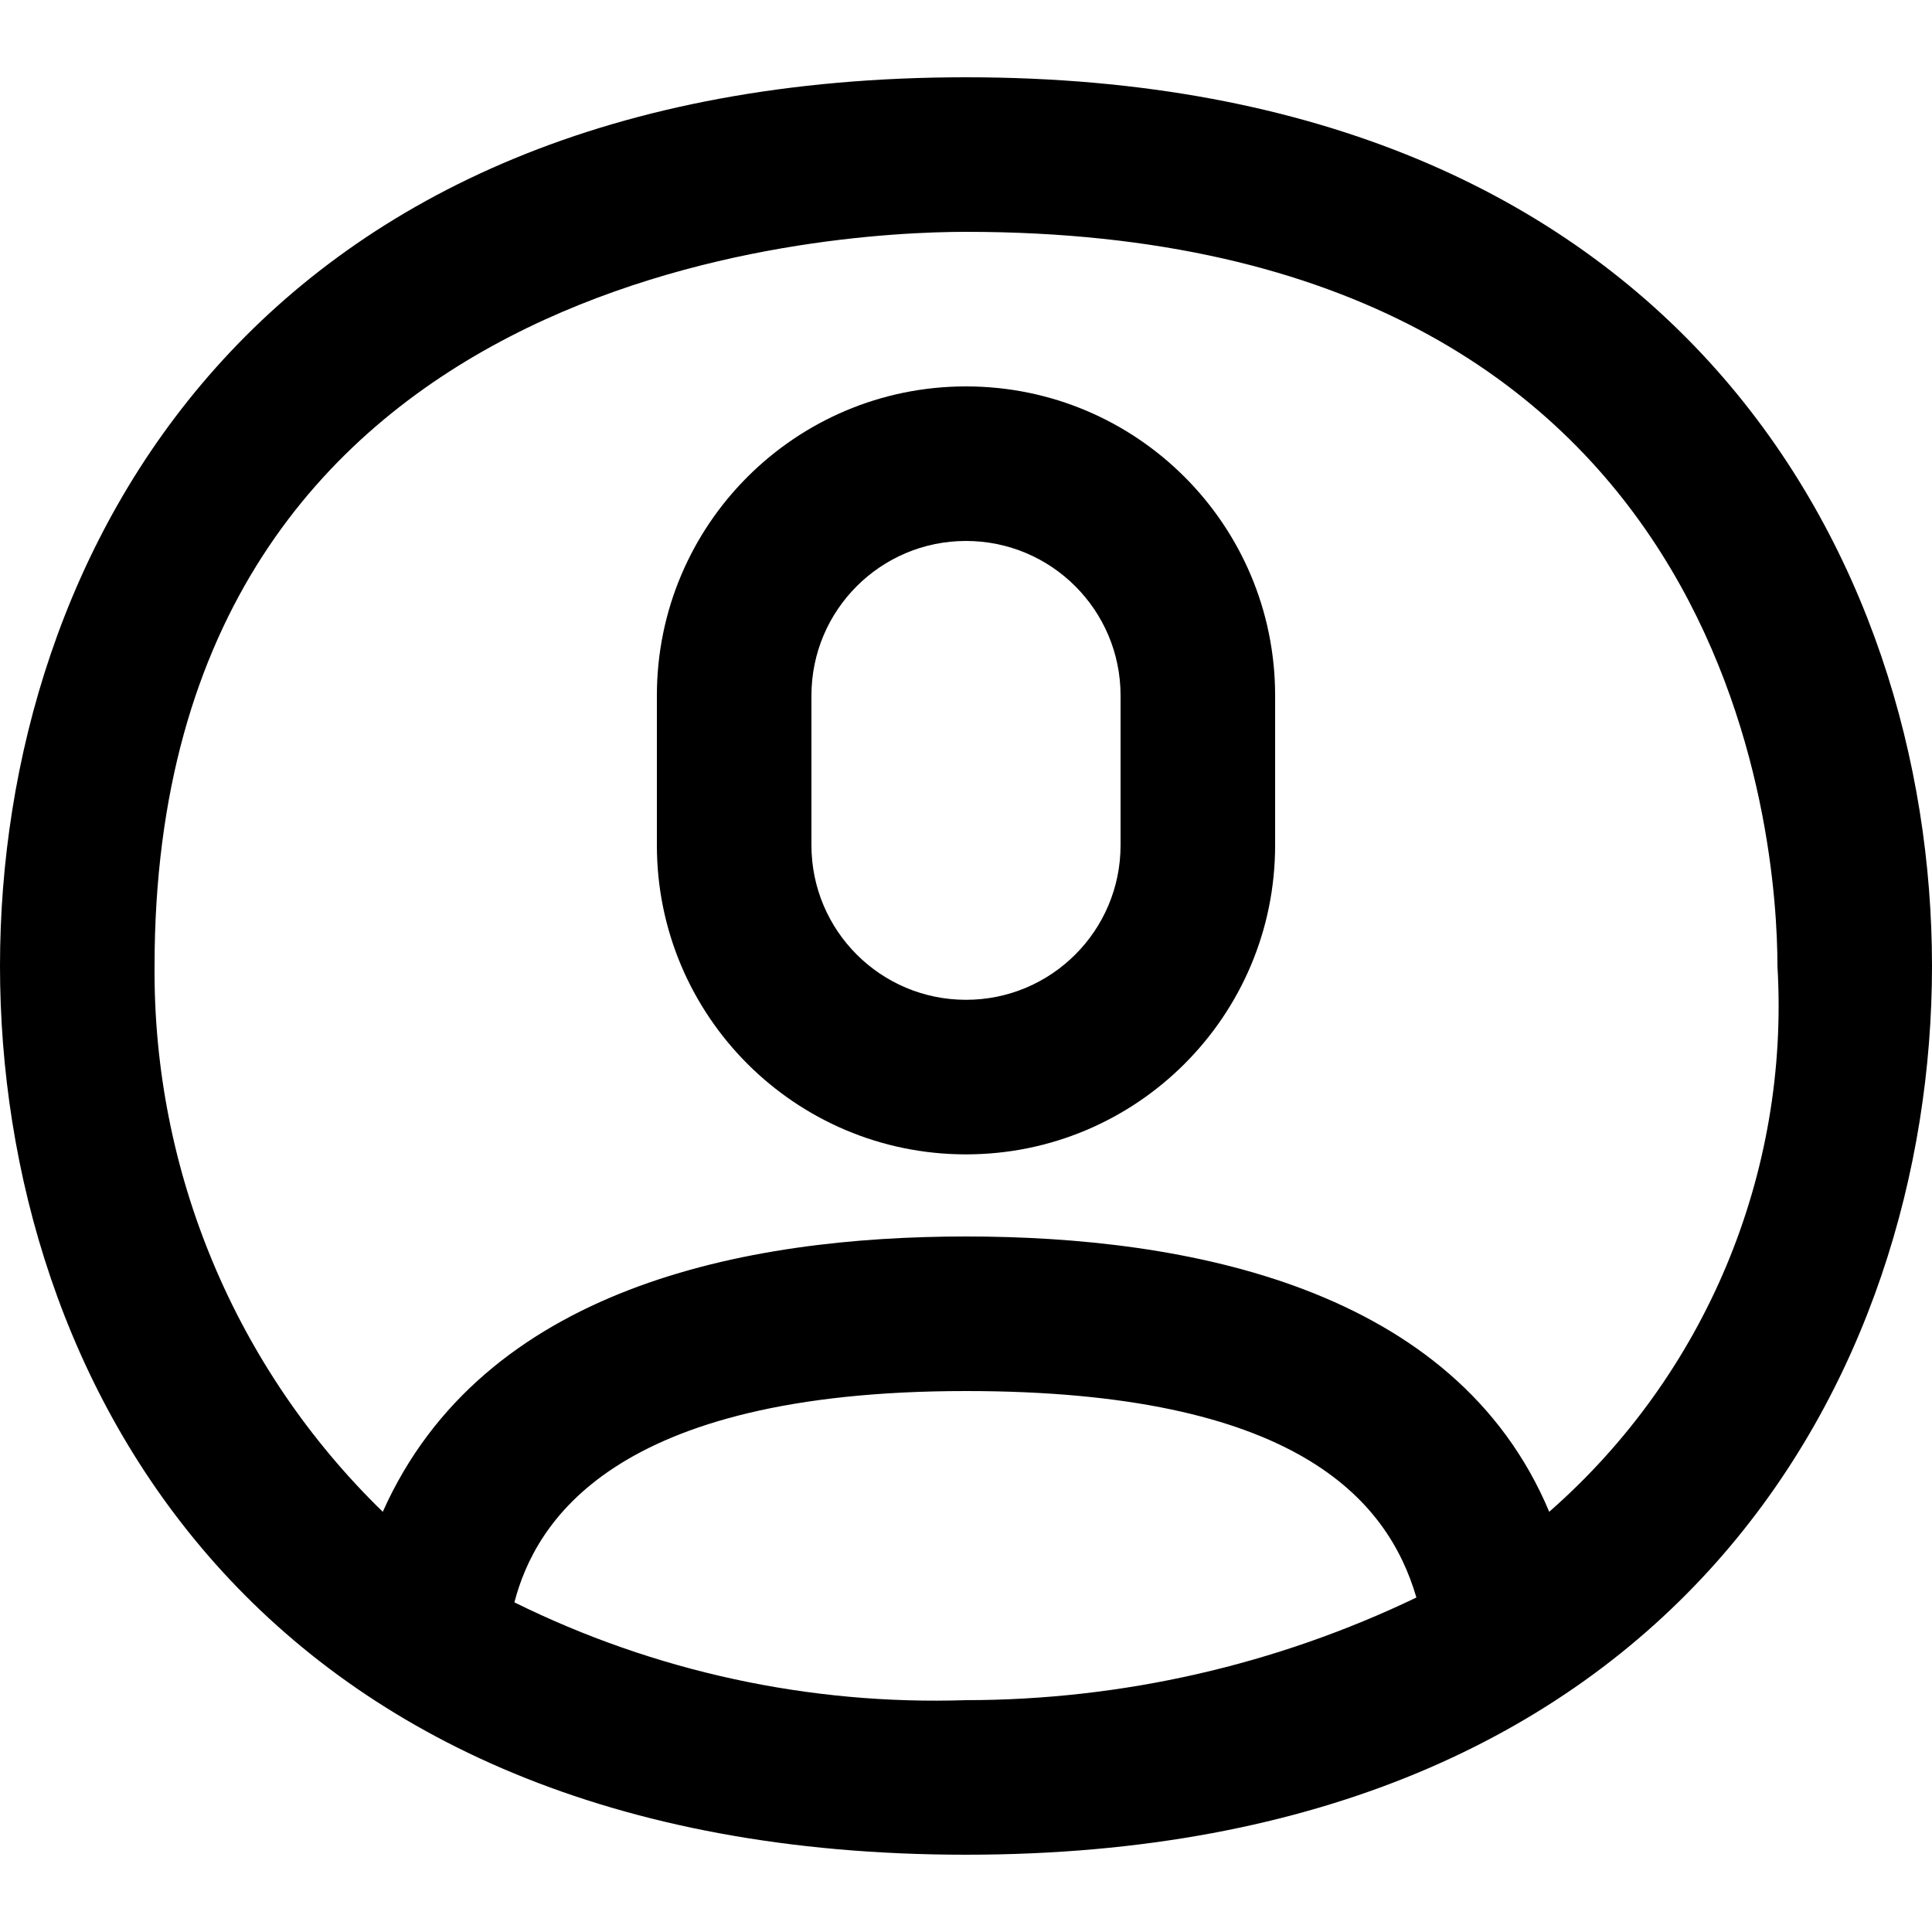
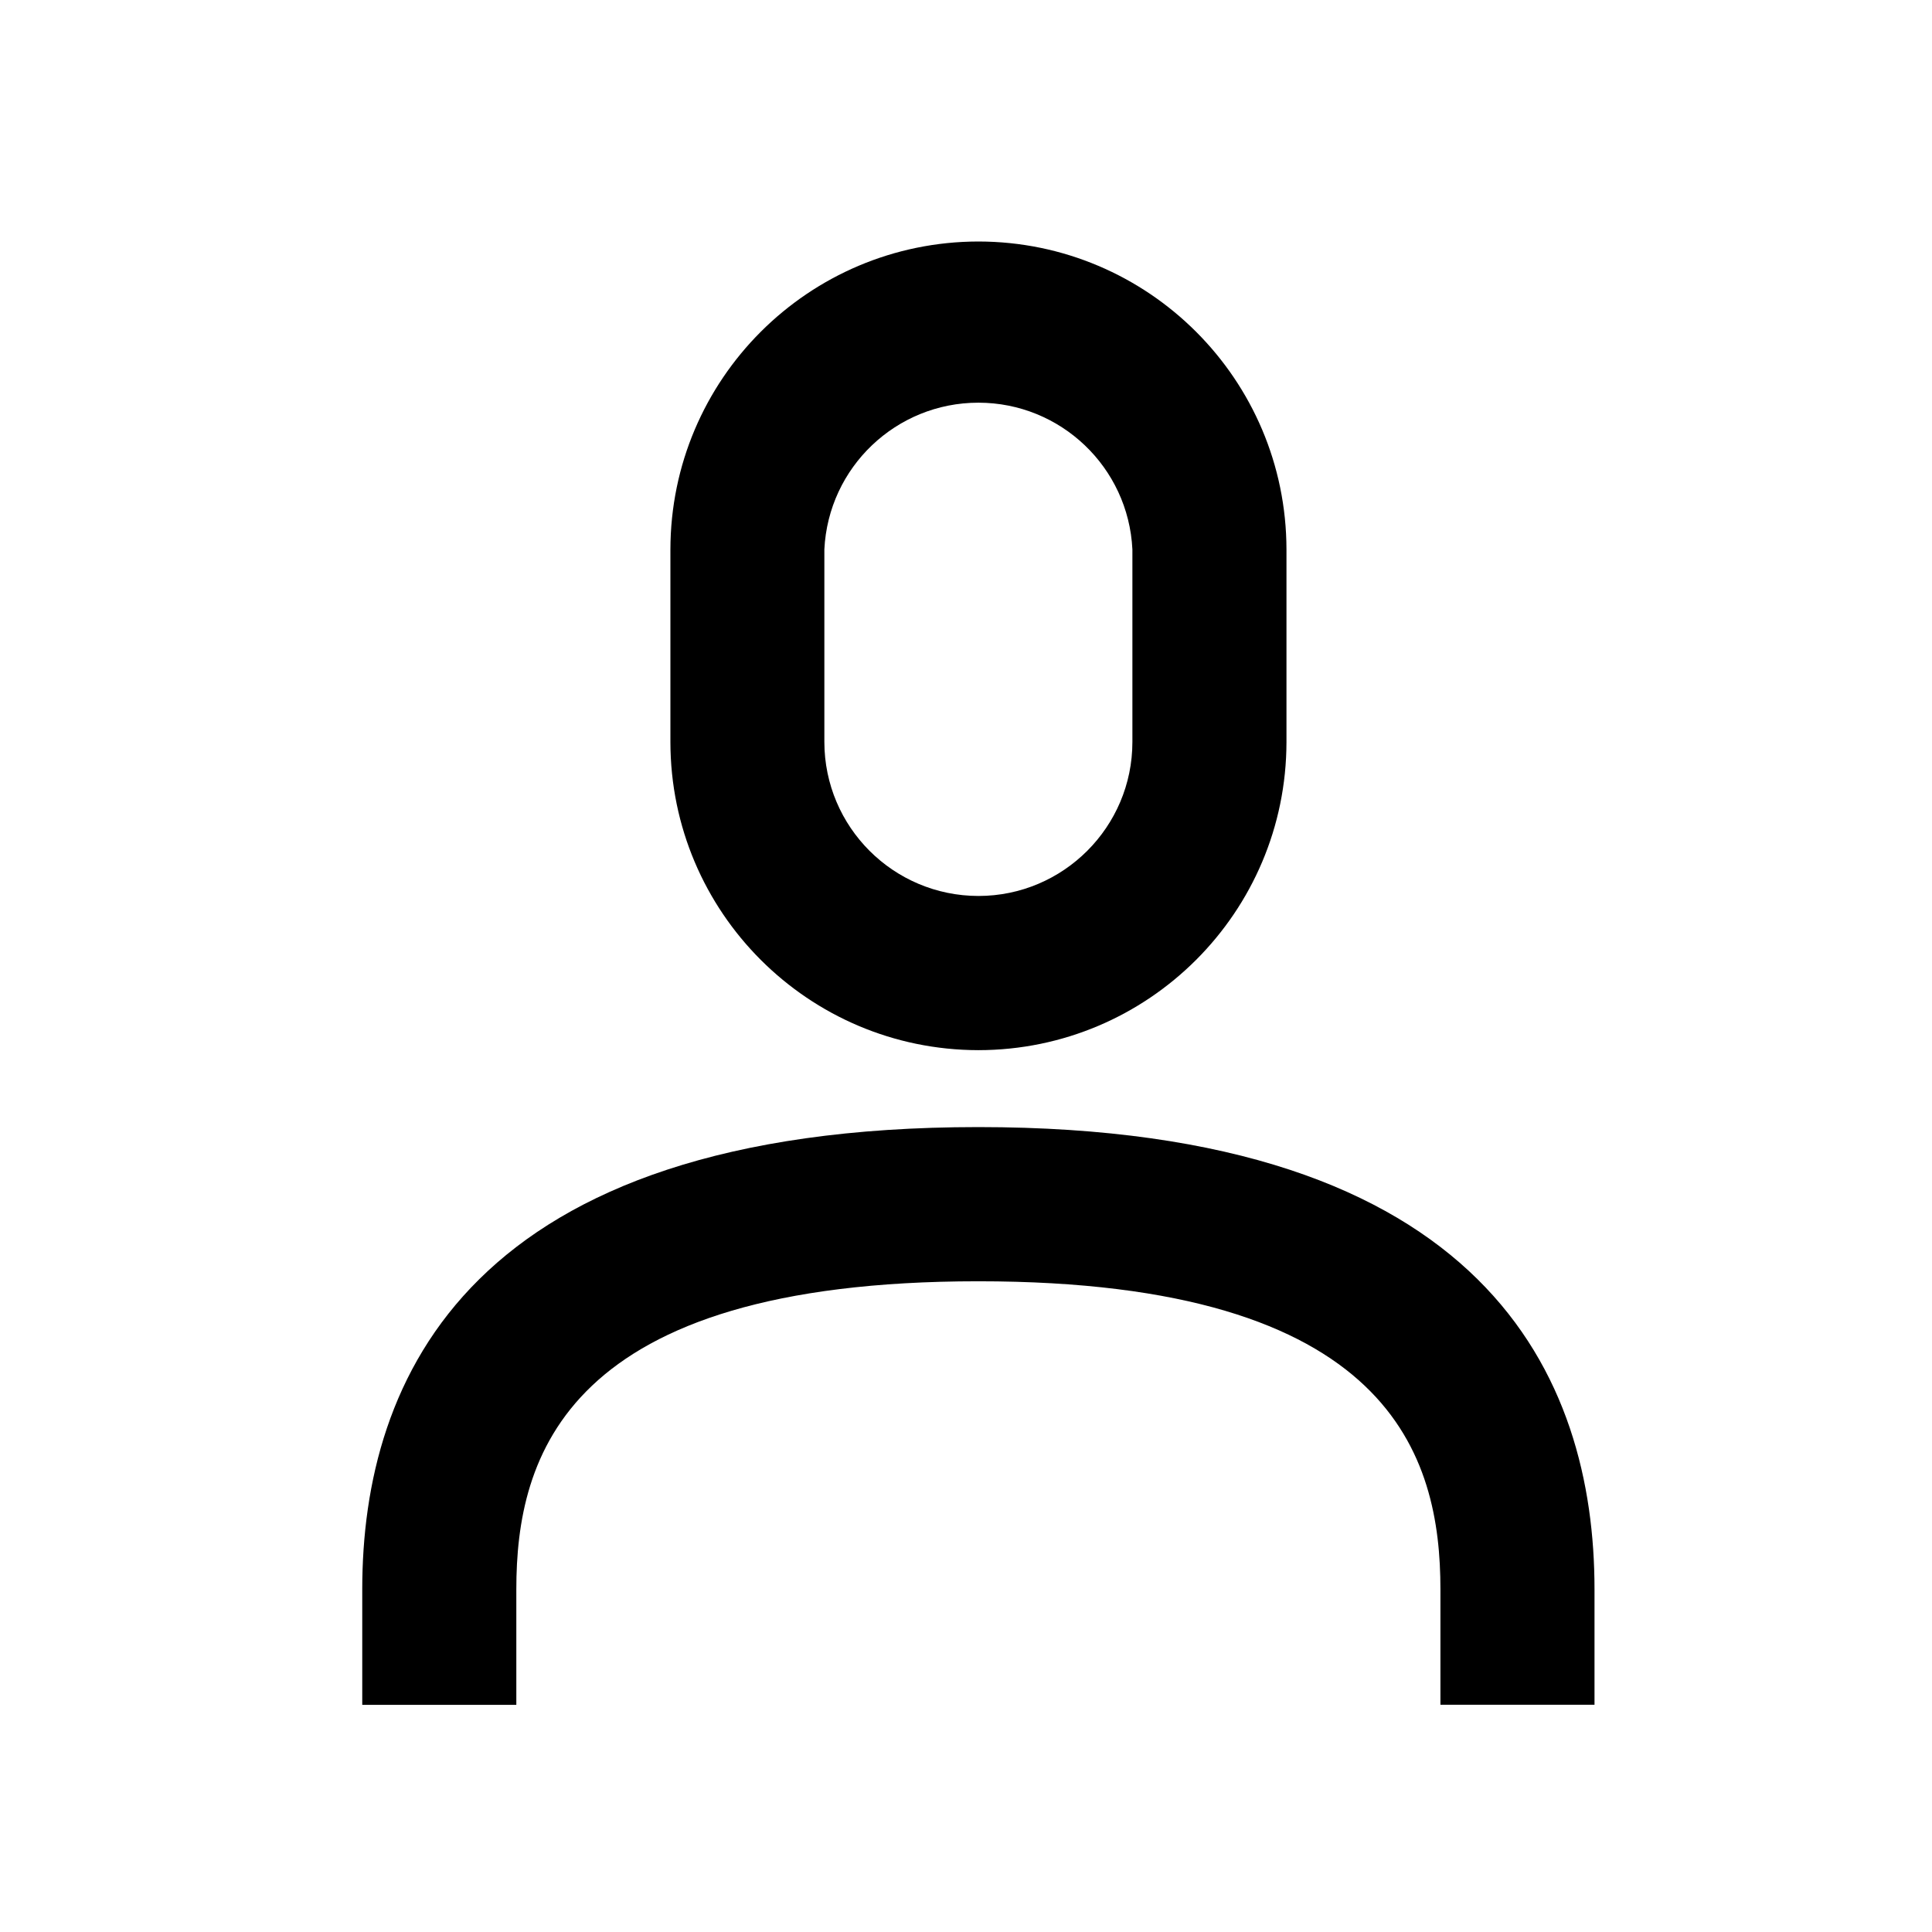
- <svg xmlns="http://www.w3.org/2000/svg" viewBox="0 0 16 16">
-   <path d="M8 3.2a2.56 2.56 0 00-2.56 2.56V7a2.56 2.56 0 005.12 0V5.76A2.56 2.56 0 008 3.2zM9.28 7a1.28 1.28 0 01-2.56 0V5.76a1.28 1.28 0 012.56 0z" />
-   <path d="M8 .64C2.1.64 0 4.6 0 8s2.1 7.36 8 7.36 8-4 8-7.36S13.9.64 8 .64zM4.26 13.27c.17-.65.8-1.75 3.74-1.75 2.72 0 3.49.89 3.73 1.71a8.63 8.63 0 01-3.73.85 7.86 7.86 0 01-3.74-.81zm8.57-.75c-.78-1.86-3-2.28-4.83-2.28s-4 .42-4.83 2.28A6.24 6.24 0 011.28 8c0-5.79 5.6-6.08 6.72-6.08 6.4 0 6.72 5.08 6.72 6.08a5.57 5.57 0 01-1.89 4.52z" />
+ <svg xmlns="http://www.w3.org/2000/svg" width="16" height="16" viewBox="0 0 16 16">
+   <path fill-rule="evenodd" d="M5.552 6.146a2.554 2.554 0 002.55 2.551 2.554 2.554 0 002.552-2.551V4.55A2.554 2.554 0 008.103 2a2.554 2.554 0 00-2.551 2.551v1.595zM6.827 4.55a1.277 1.277 0 012.551 0v1.595c0 .703-.572 1.275-1.275 1.275a1.277 1.277 0 01-1.276-1.275V4.551zm5.102 9.568h1.276v-.957c0-1.746-.886-3.827-5.103-3.827S3 11.416 3 13.162v.957h1.276v-.957c0-1.095.396-2.551 3.826-2.551s3.827 1.456 3.827 2.551v.957z" />
</svg>
